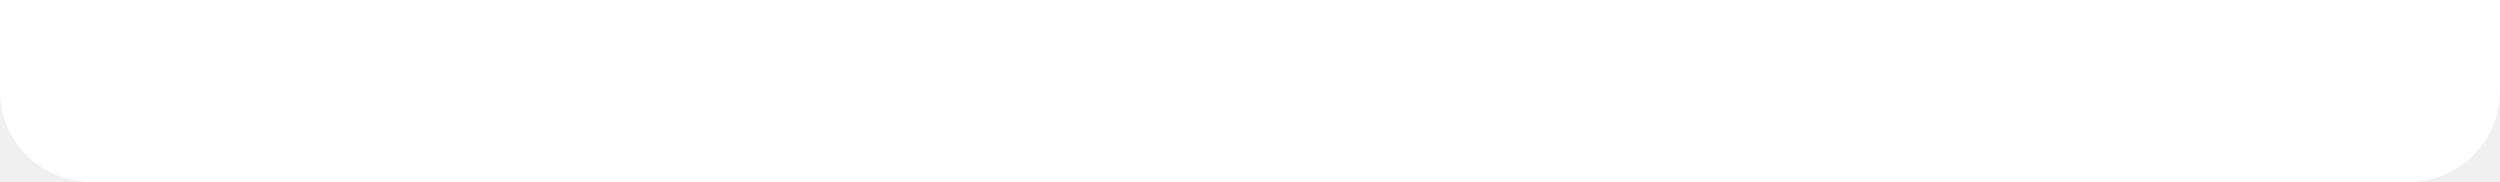
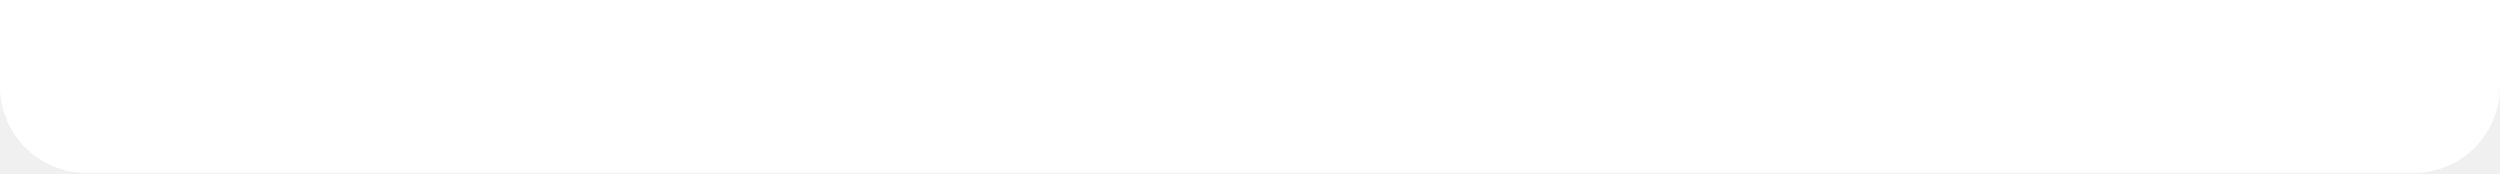
- <svg xmlns="http://www.w3.org/2000/svg" width="275" height="20" viewBox="0 0 275 20" fill="none">
+ <svg xmlns="http://www.w3.org/2000/svg" width="289" height="20" viewBox="0 0 289 20" fill="none">
  <g clip-path="url(#clip0_546_20)">
-     <rect width="275" height="20" rx="10" fill="white" />
-     <rect width="275" height="10" fill="white" />
+     <rect width="289" height="20" rx="10" fill="white" />
+     <rect width="289" height="10" fill="white" />
  </g>
  <defs>
    <clipPath id="clip0_546_20">
-       <rect width="275" height="20" fill="white" />
+       <rect width="289" height="20" fill="white" />
    </clipPath>
  </defs>
</svg>
